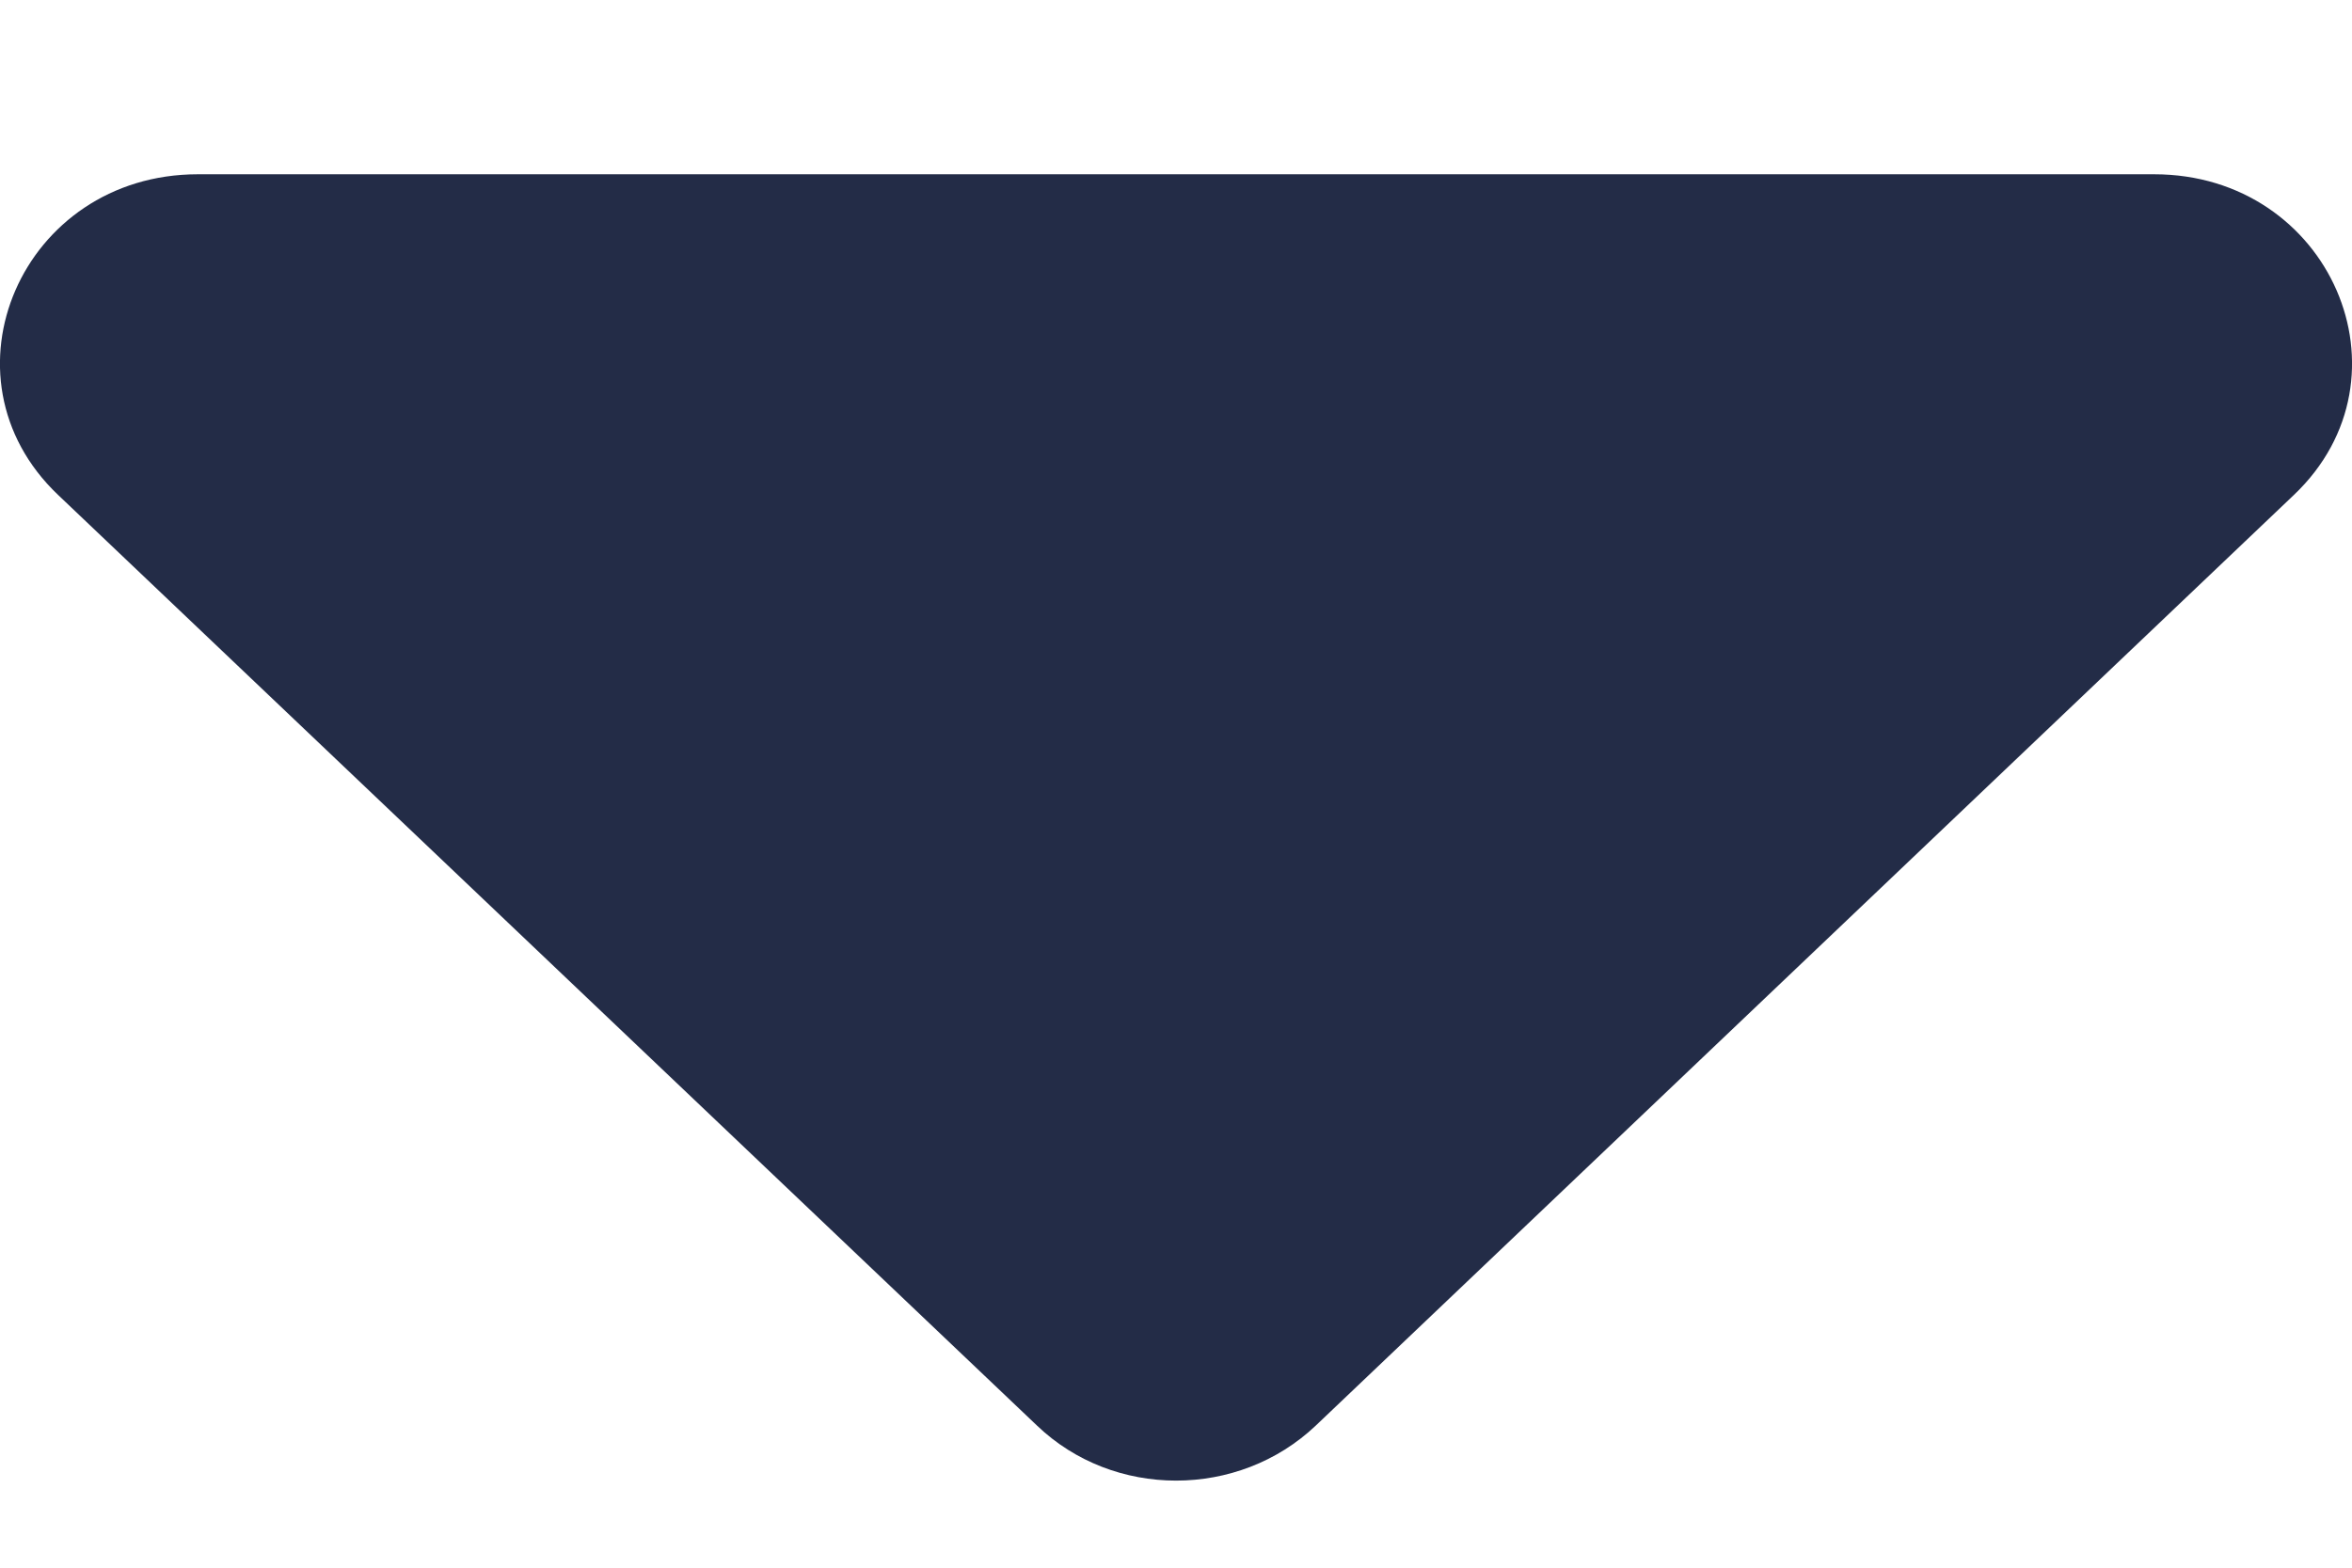
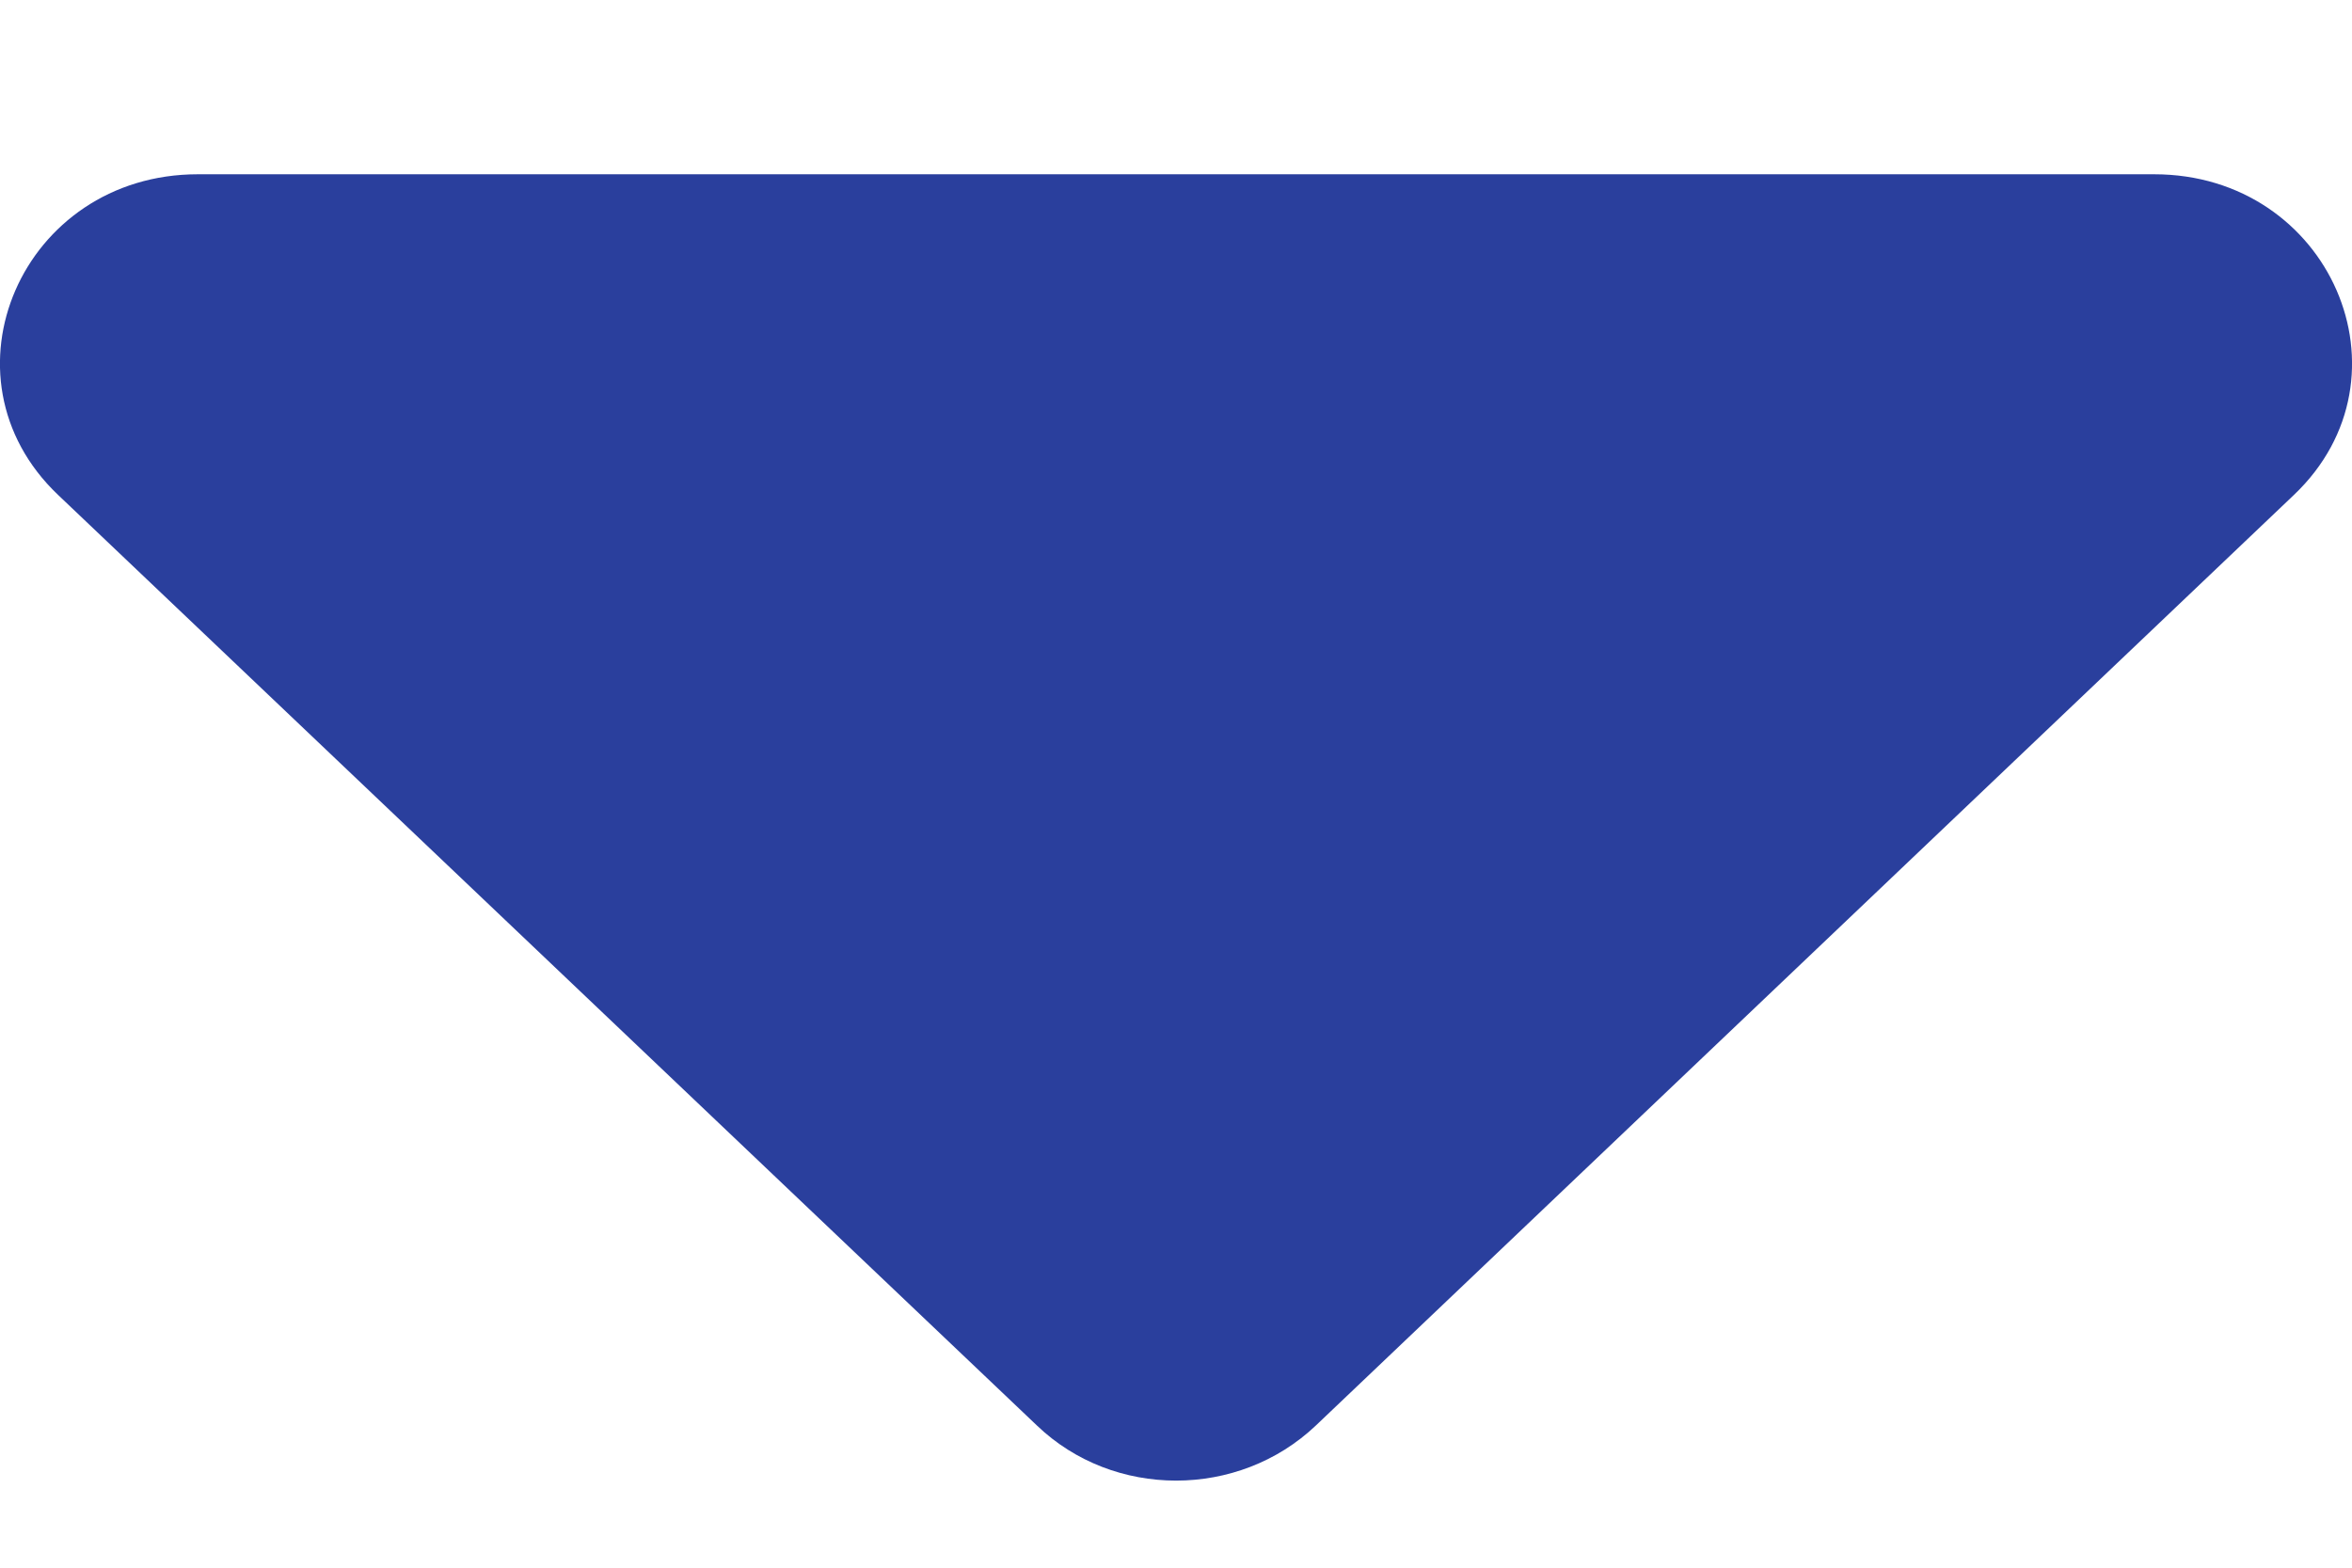
<svg xmlns="http://www.w3.org/2000/svg" width="9" height="6" viewBox="0 0 9 6" fill="none">
-   <path d="M0.757 0.667H8.243C8.916 0.667 9.253 1.442 8.778 1.894L5.035 5.456C4.739 5.737 4.261 5.737 3.968 5.456L0.222 1.894C-0.253 1.442 0.084 0.667 0.757 0.667Z" fill="#232C47" />
+   <path d="M0.757 0.667H8.243C8.916 0.667 9.253 1.442 8.778 1.894L5.035 5.456C4.739 5.737 4.261 5.737 3.968 5.456L0.222 1.894C-0.253 1.442 0.084 0.667 0.757 0.667Z" fill="#2A3F9D" />
</svg>
